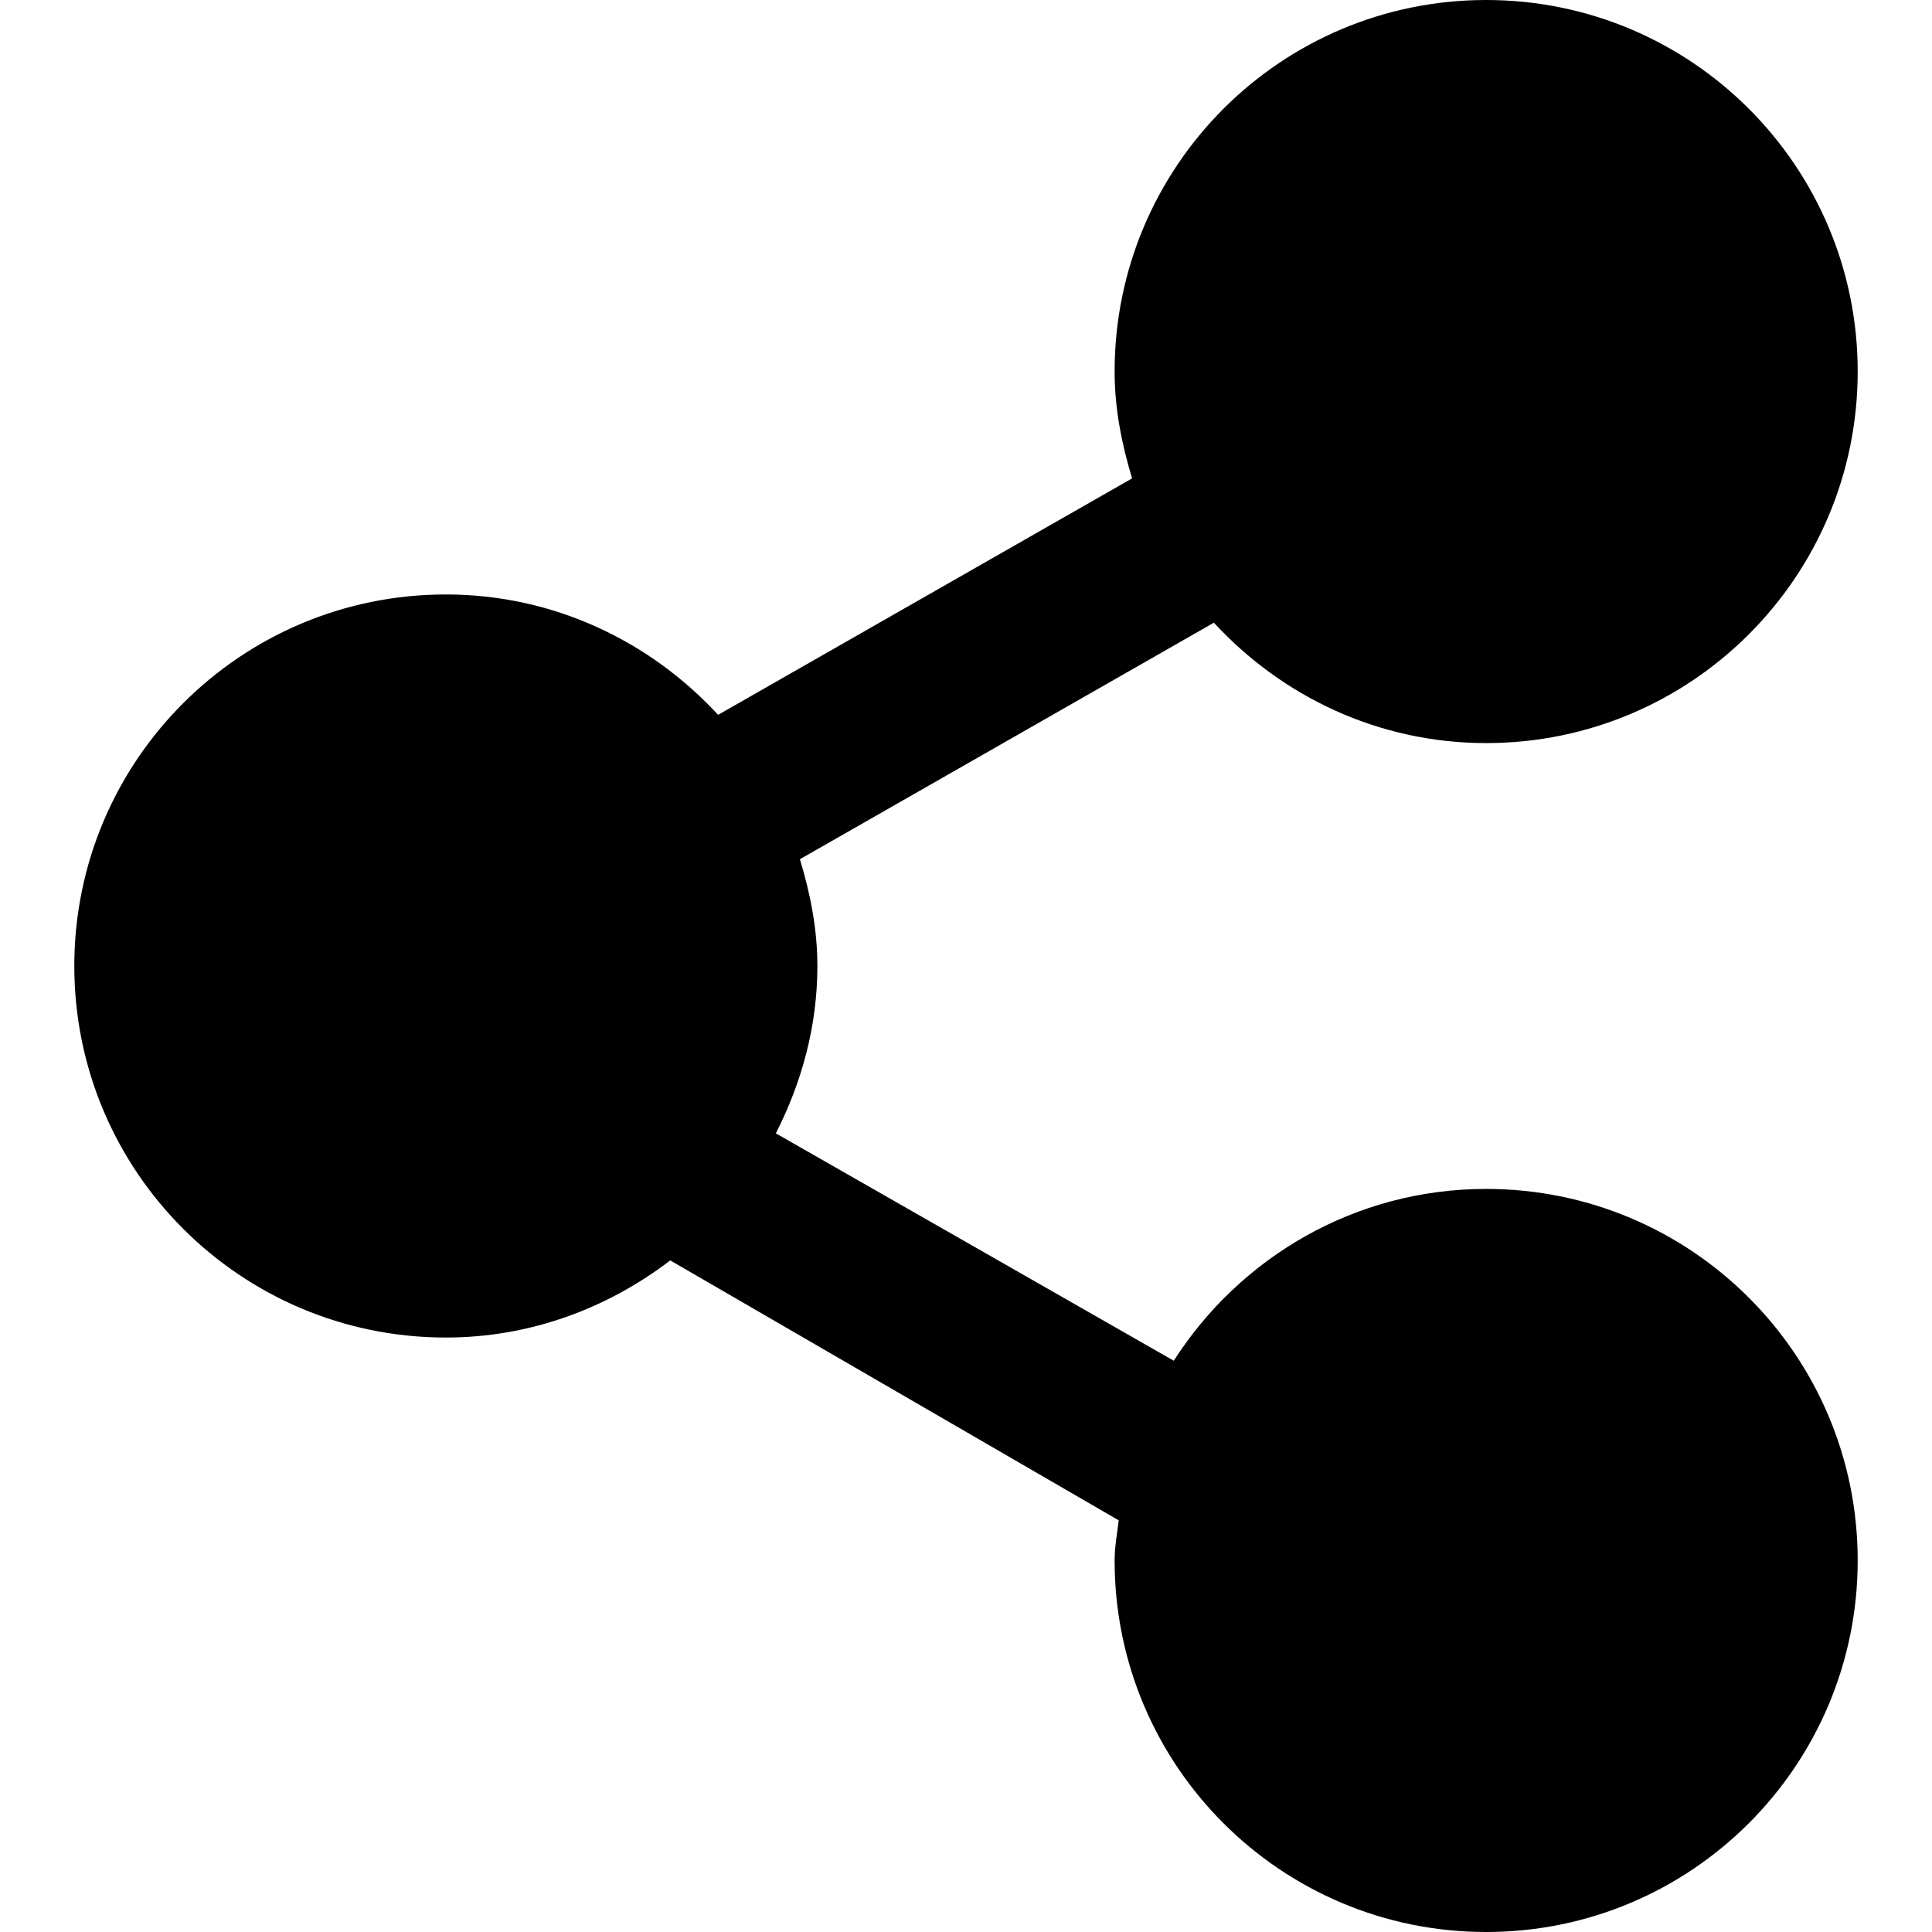
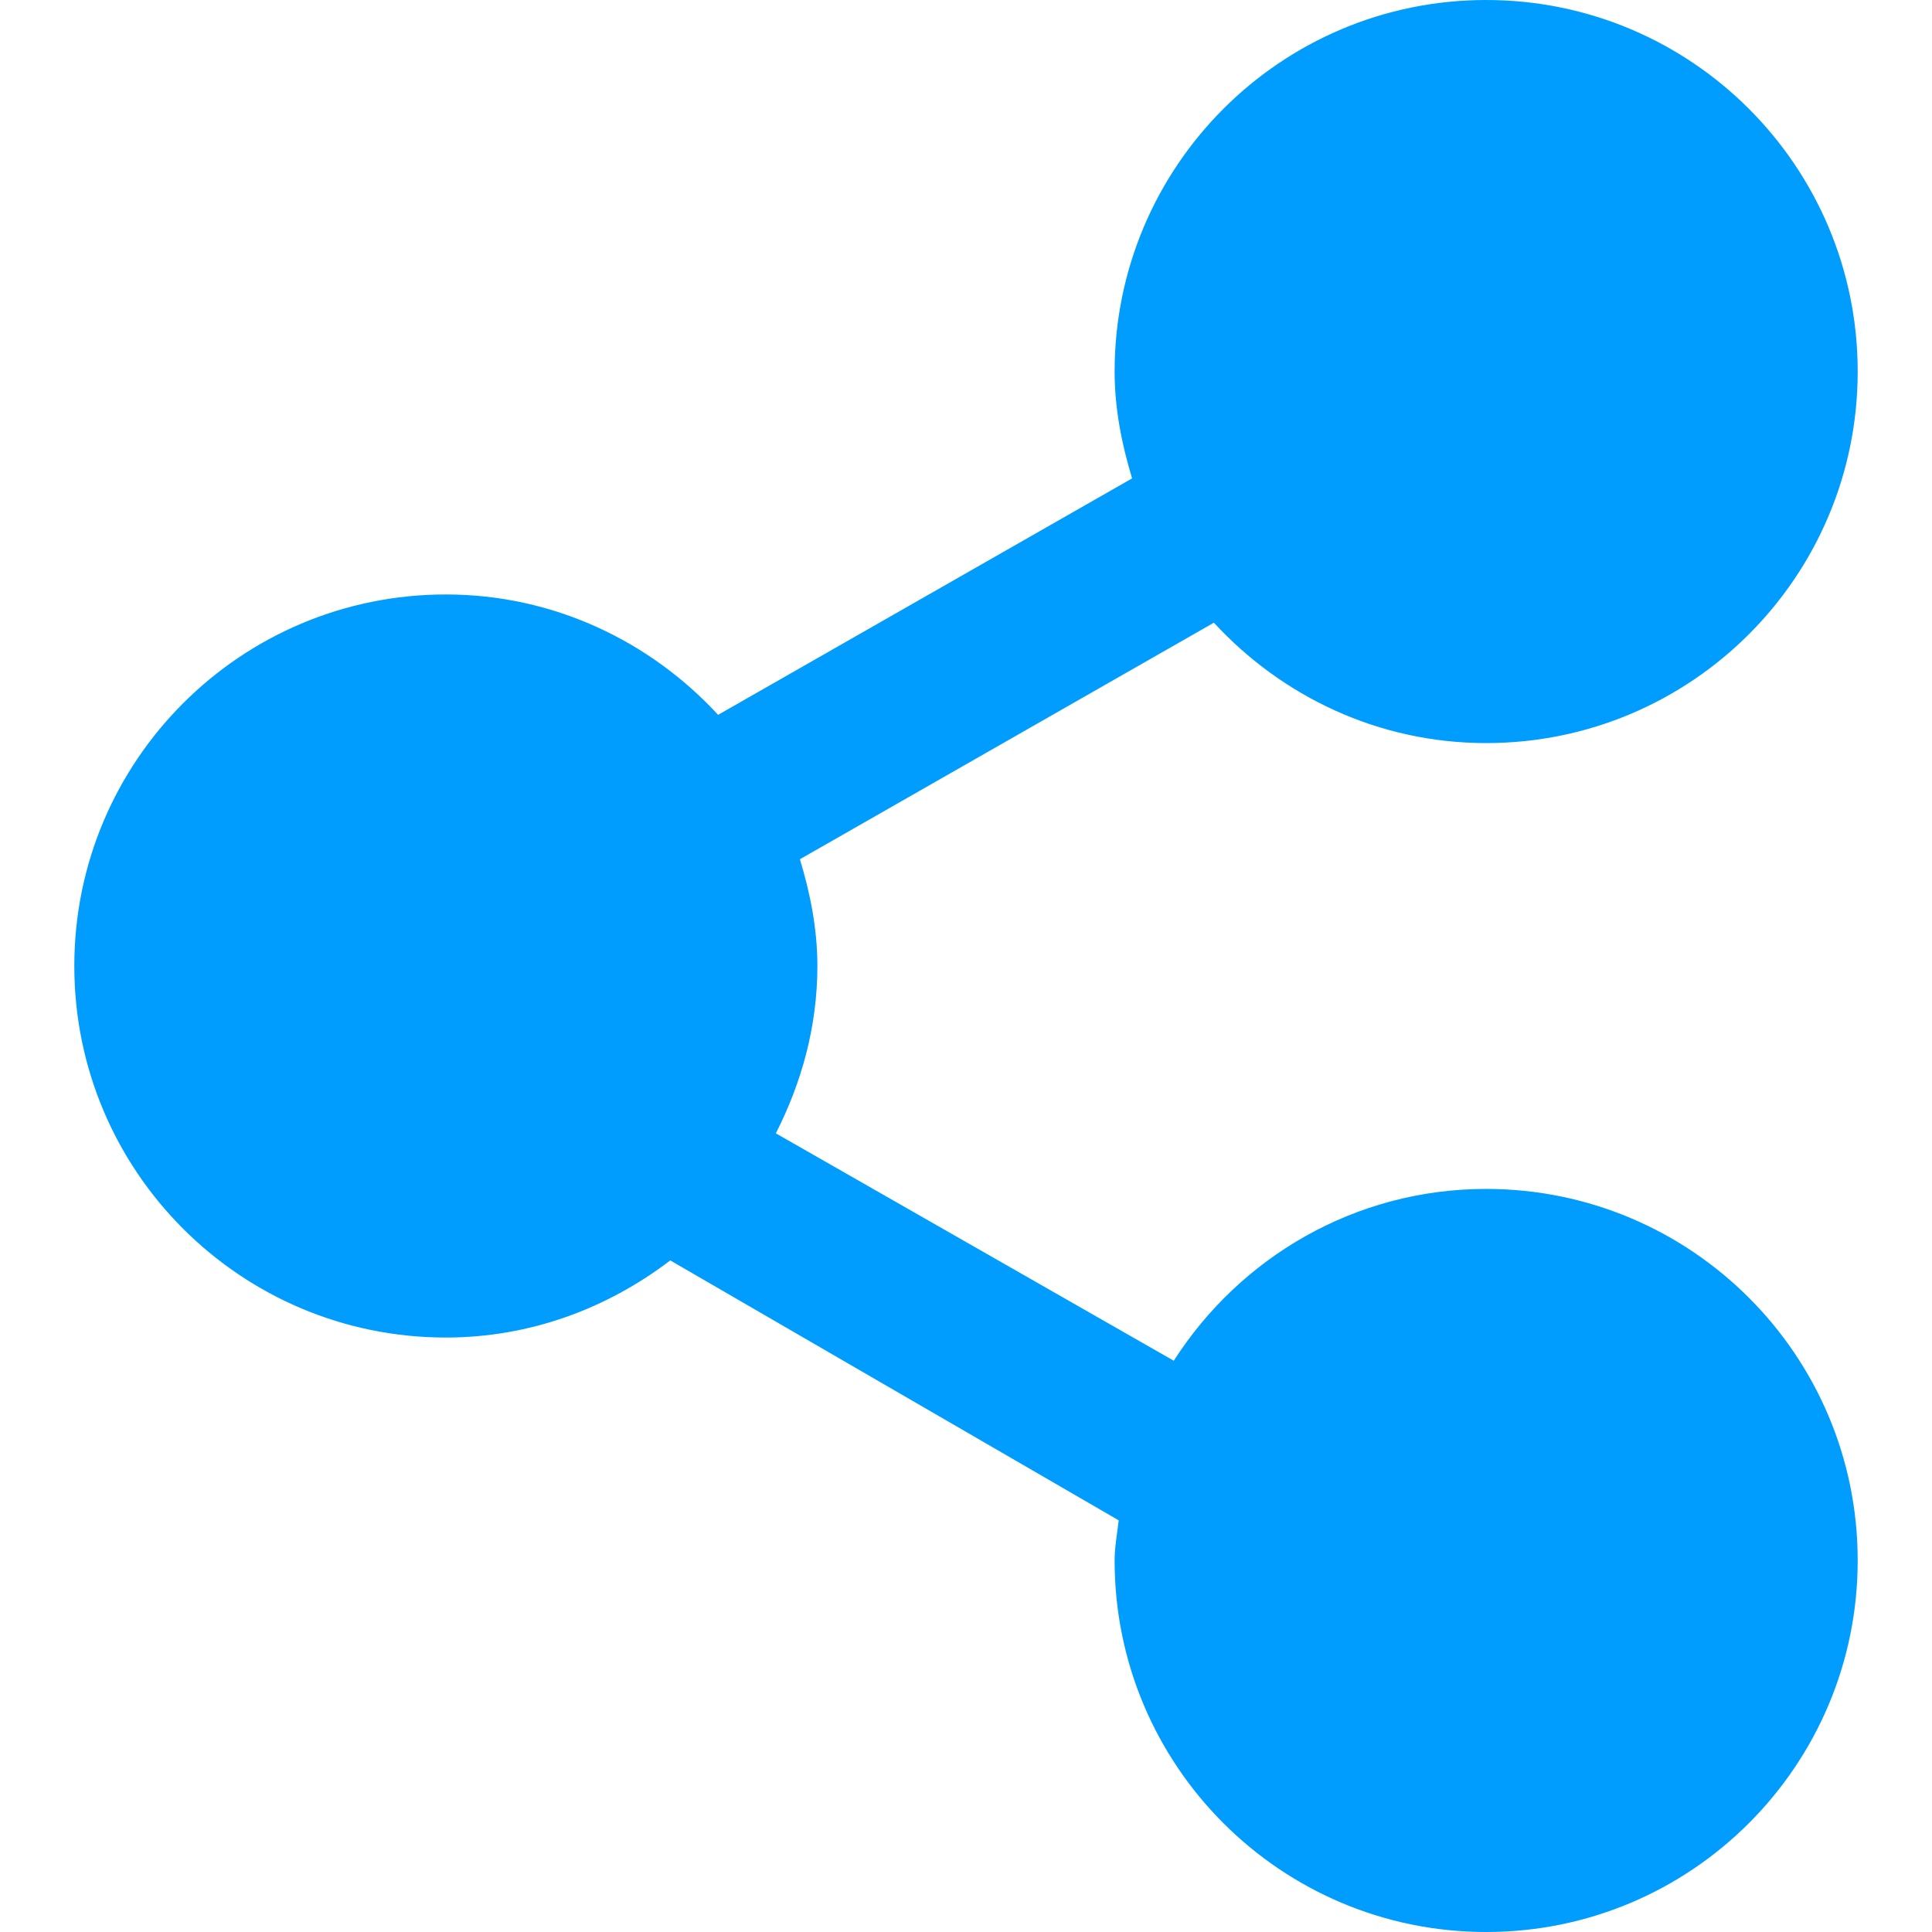
- <svg xmlns="http://www.w3.org/2000/svg" width="800px" height="800px" viewBox="-1 0 26 26" version="1.1">
-   <defs>
- 
- </defs>
-   <g id="Page-1" stroke="none" stroke-width="1" fill="none" fill-rule="evenodd">
-     <g id="Icon-Set-Filled" transform="translate(-314, -728)" fill="#000000">
-       <path d="M333,744 C331.23,744 329.685,744.925 328.796,746.312 L323.441,743.252 C323.787,742.572 324,741.814 324,741 C324,740.497 323.903,740.021 323.765,739.563 L329.336,736.38 C330.249,737.37 331.547,738 333,738 C335.762,738 338,735.762 338,733 C338,730.238 335.762,728 333,728 C330.238,728 328,730.238 328,733 C328,733.503 328.097,733.979 328.235,734.438 L322.664,737.62 C321.751,736.631 320.453,736 319,736 C316.238,736 314,738.238 314,741 C314,743.762 316.238,746 319,746 C320.14,746 321.179,745.604 322.02,744.962 L328.055,748.46 C328.035,748.64 328,748.814 328,749 C328,751.762 330.238,754 333,754 C335.762,754 338,751.762 338,749 C338,746.238 335.762,744 333,744" id="share">
- 
- </path>
+ <svg xmlns="http://www.w3.org/2000/svg" viewBox="-1 0 26 26" version="1.1" fill="#000000">
+   <g id="SVGRepo_bgCarrier" stroke-width="0" />
+   <g id="SVGRepo_tracerCarrier" stroke-linecap="round" stroke-linejoin="round" />
+   <g id="SVGRepo_iconCarrier">
+     <defs> </defs>
+     <g id="Page-1" stroke="none" stroke-width="1" fill="none" fill-rule="evenodd">
+       <g id="Icon-Set-Filled" transform="translate(-314, -728)" fill="#009dff">
+         <path d="M333,744 C331.23,744 329.685,744.925 328.796,746.312 L323.441,743.252 C323.787,742.572 324,741.814 324,741 C324,740.497 323.903,740.021 323.765,739.563 L329.336,736.38 C330.249,737.37 331.547,738 333,738 C335.762,738 338,735.762 338,733 C338,730.238 335.762,728 333,728 C330.238,728 328,730.238 328,733 C328,733.503 328.097,733.979 328.235,734.438 L322.664,737.62 C321.751,736.631 320.453,736 319,736 C316.238,736 314,738.238 314,741 C314,743.762 316.238,746 319,746 C320.14,746 321.179,745.604 322.02,744.962 L328.055,748.46 C328.035,748.64 328,748.814 328,749 C328,751.762 330.238,754 333,754 C335.762,754 338,751.762 338,749 C338,746.238 335.762,744 333,744" id="share"> </path>
+       </g>
    </g>
  </g>
</svg>
